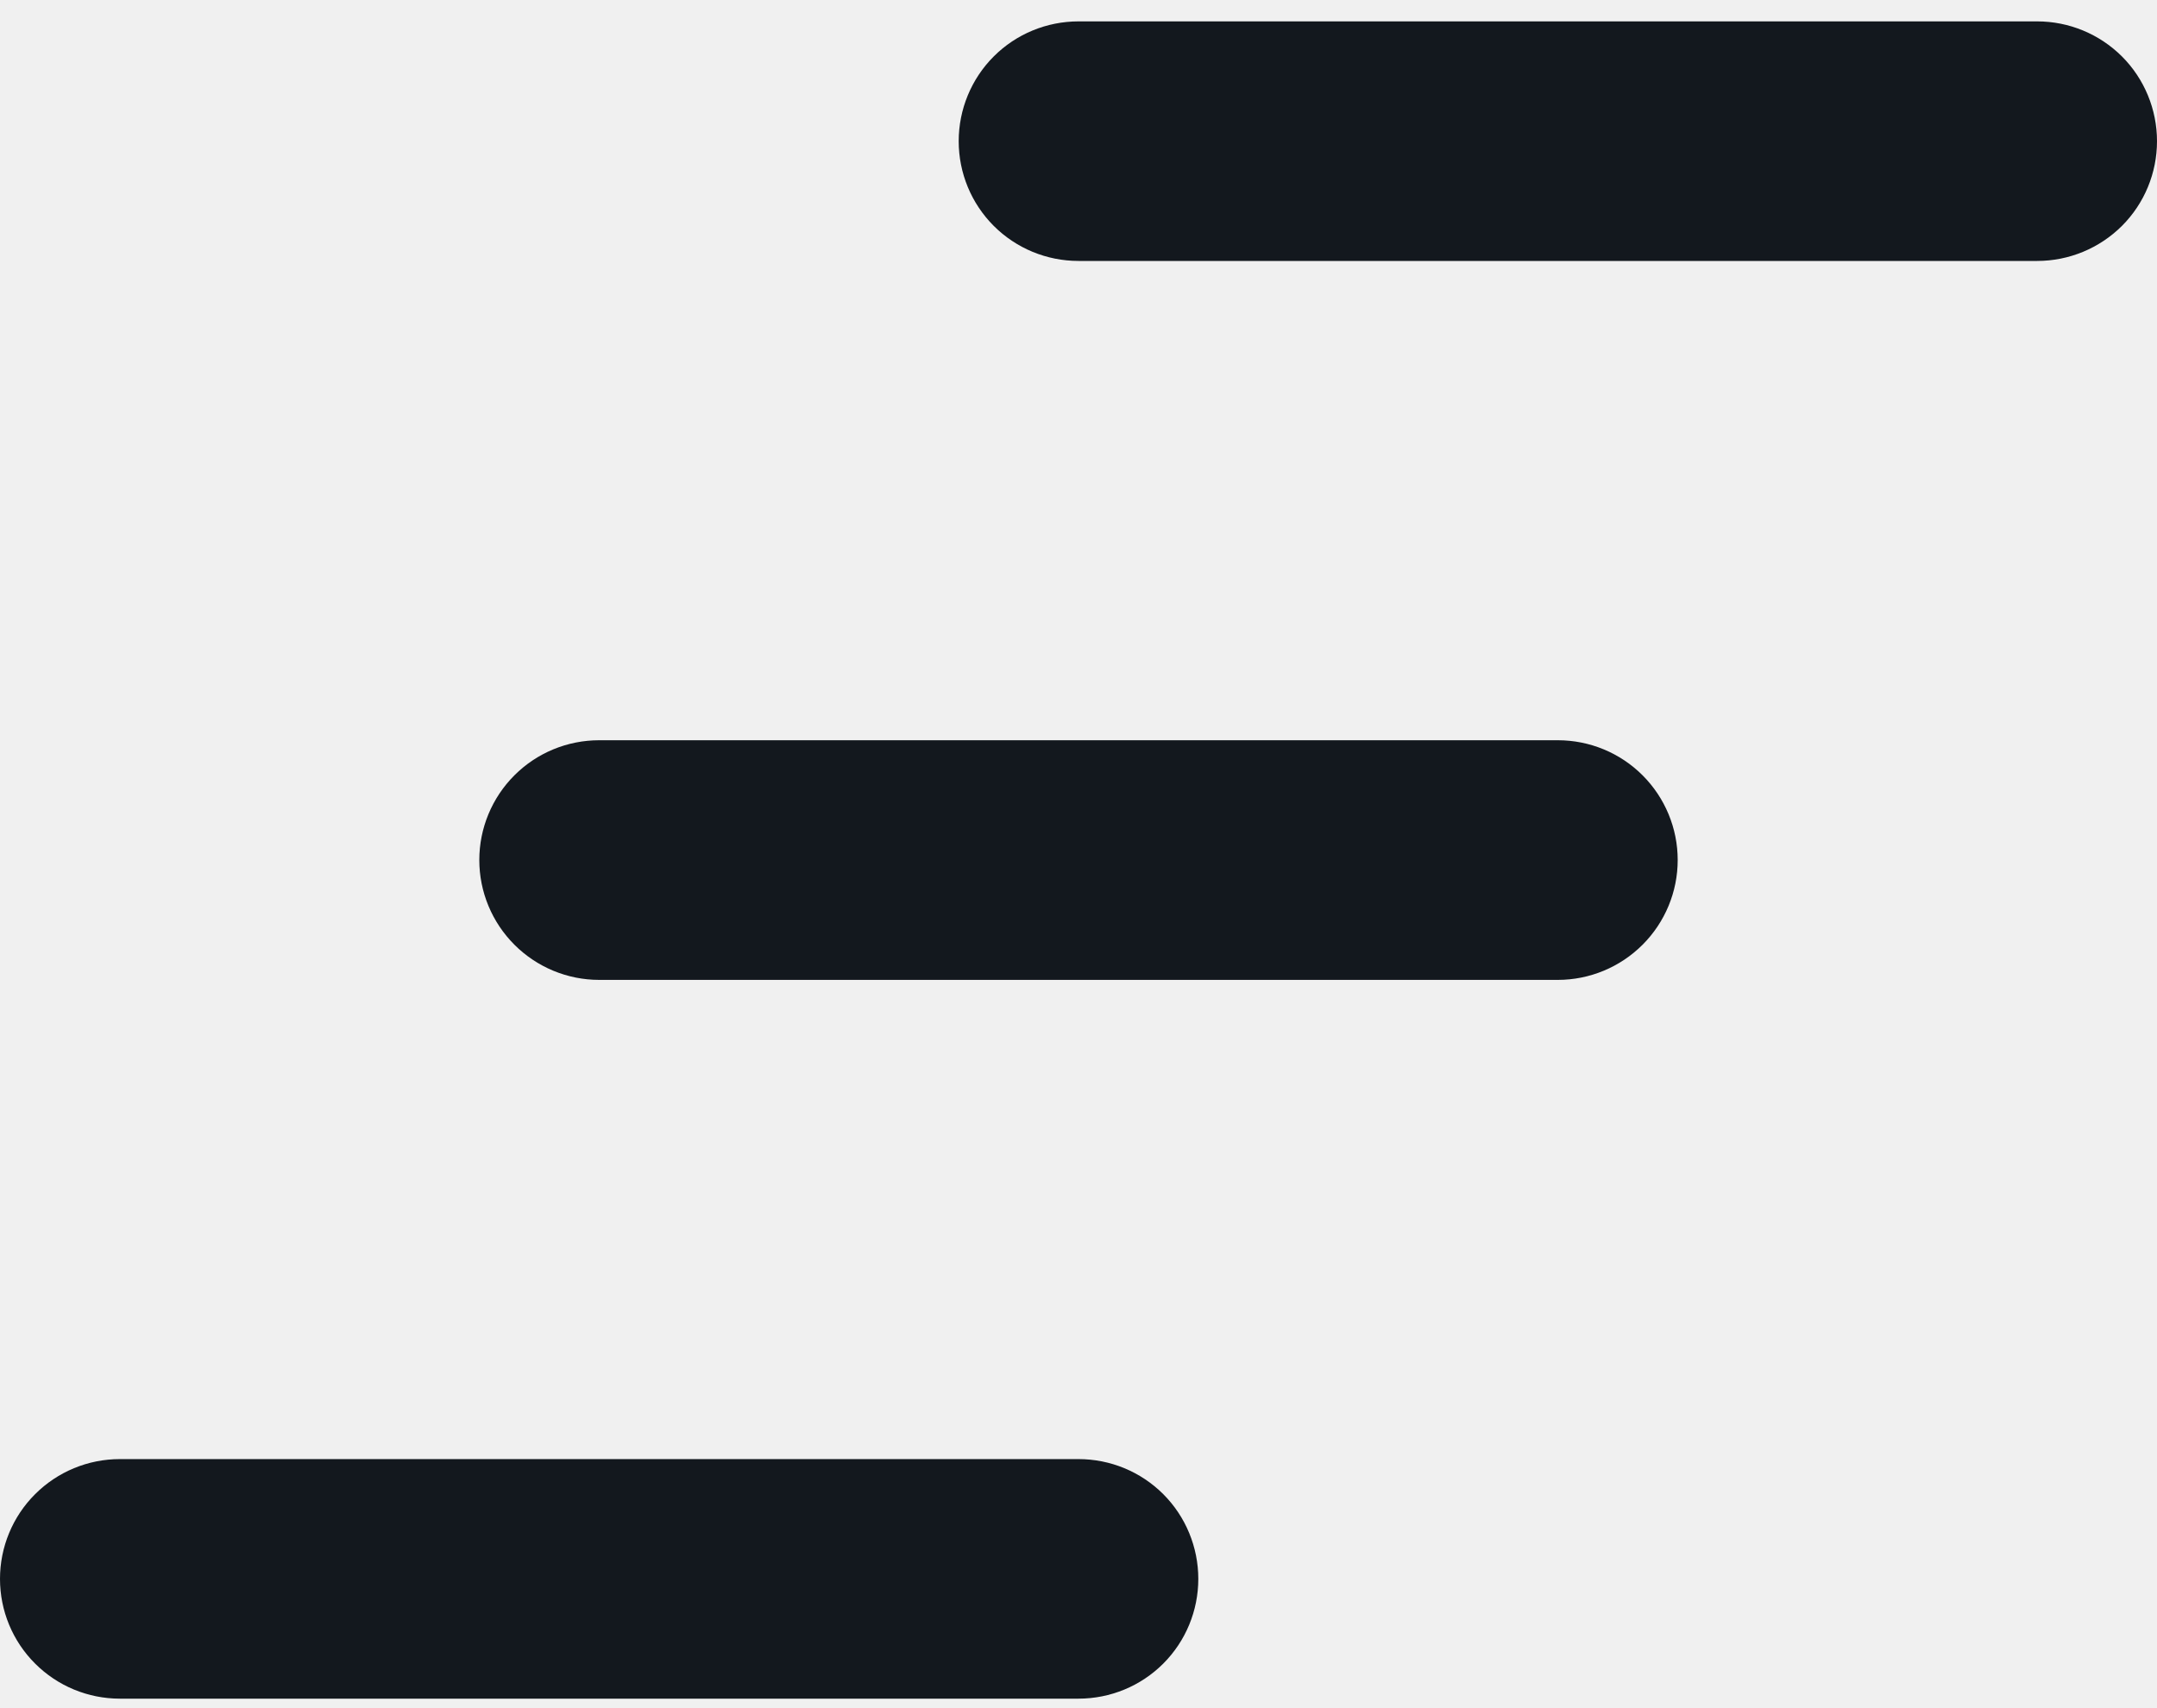
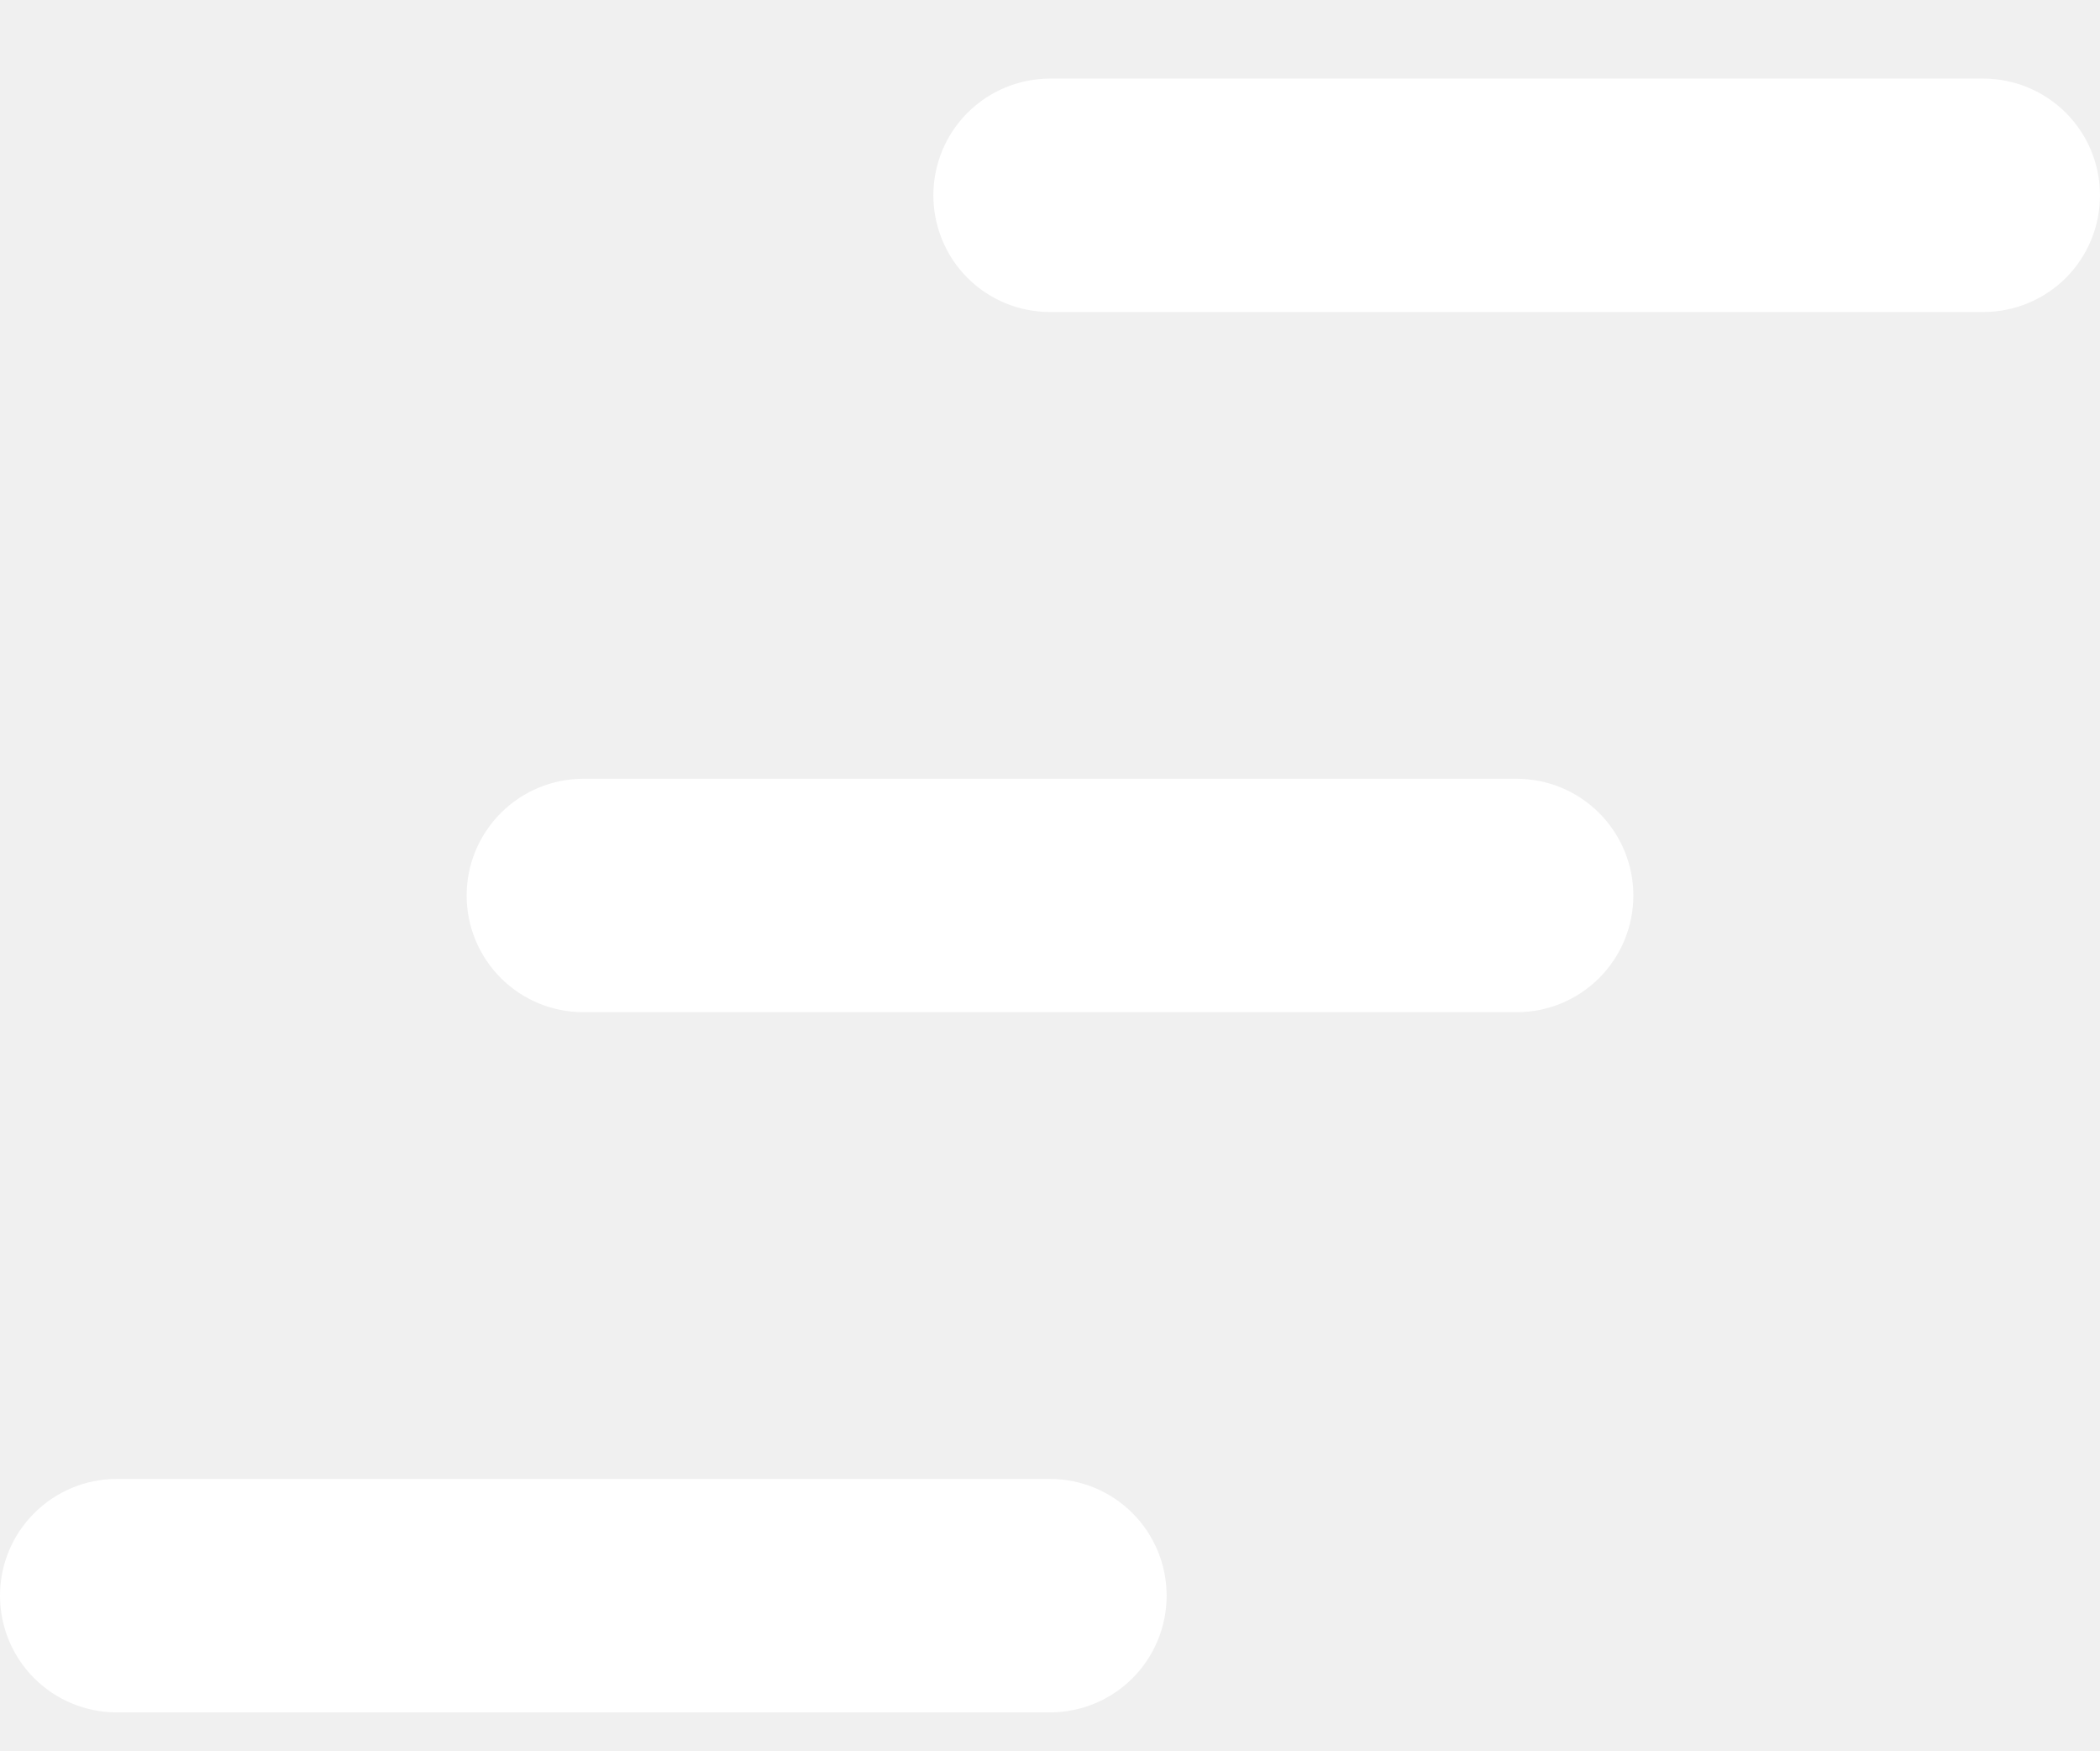
- <svg xmlns="http://www.w3.org/2000/svg" width="24" height="19" viewBox="0 0 24 19" fill="none">
-   <path d="M12 0.238C11.646 0.238 11.307 0.378 11.057 0.628C10.807 0.878 10.667 1.218 10.667 1.571C10.667 1.925 10.807 2.264 11.057 2.514C11.307 2.764 11.646 2.904 12 2.904H22.667C23.02 2.904 23.359 2.764 23.61 2.514C23.86 2.264 24 1.925 24 1.571C24 1.218 23.86 0.878 23.61 0.628C23.359 0.378 23.02 0.238 22.667 0.238H12ZM5.333 9.571C5.333 9.217 5.474 8.878 5.724 8.628C5.974 8.378 6.313 8.238 6.667 8.238H17.333C17.687 8.238 18.026 8.378 18.276 8.628C18.526 8.878 18.667 9.217 18.667 9.571C18.667 9.925 18.526 10.264 18.276 10.514C18.026 10.764 17.687 10.905 17.333 10.905H6.667C6.313 10.905 5.974 10.764 5.724 10.514C5.474 10.264 5.333 9.925 5.333 9.571ZM0 17.571C0 17.218 0.14 16.878 0.391 16.628C0.641 16.378 0.98 16.238 1.333 16.238H12C12.354 16.238 12.693 16.378 12.943 16.628C13.193 16.878 13.333 17.218 13.333 17.571C13.333 17.925 13.193 18.264 12.943 18.514C12.693 18.764 12.354 18.904 12 18.904H1.333C0.98 18.904 0.641 18.764 0.391 18.514C0.14 18.264 0 17.925 0 17.571Z" fill="#13181E" />
+ <svg xmlns="http://www.w3.org/2000/svg" width="24" height="20" viewBox="0 0 24 20" fill="none">
+   <path d="M12 0.898C11.646 0.898 11.307 1.039 11.057 1.289C10.807 1.539 10.667 1.878 10.667 2.232C10.667 2.585 10.807 2.925 11.057 3.175C11.307 3.425 11.646 3.565 12 3.565H22.667C23.02 3.565 23.359 3.425 23.61 3.175C23.86 2.925 24 2.585 24 2.232C24 1.878 23.86 1.539 23.61 1.289C23.359 1.039 23.02 0.898 22.667 0.898H12ZM5.333 10.232C5.333 9.878 5.474 9.539 5.724 9.289C5.974 9.039 6.313 8.898 6.667 8.898H17.333C17.687 8.898 18.026 9.039 18.276 9.289C18.526 9.539 18.667 9.878 18.667 10.232C18.667 10.585 18.526 10.925 18.276 11.175C18.026 11.425 17.687 11.565 17.333 11.565H6.667C6.313 11.565 5.974 11.425 5.724 11.175C5.474 10.925 5.333 10.585 5.333 10.232ZM0 18.232C0 17.878 0.14 17.539 0.391 17.289C0.641 17.039 0.98 16.898 1.333 16.898H12C12.354 16.898 12.693 17.039 12.943 17.289C13.193 17.539 13.333 17.878 13.333 18.232C13.333 18.585 13.193 18.924 12.943 19.175C12.693 19.425 12.354 19.565 12 19.565H1.333C0.98 19.565 0.641 19.425 0.391 19.175C0.14 18.924 0 18.585 0 18.232Z" fill="white" />
</svg>
